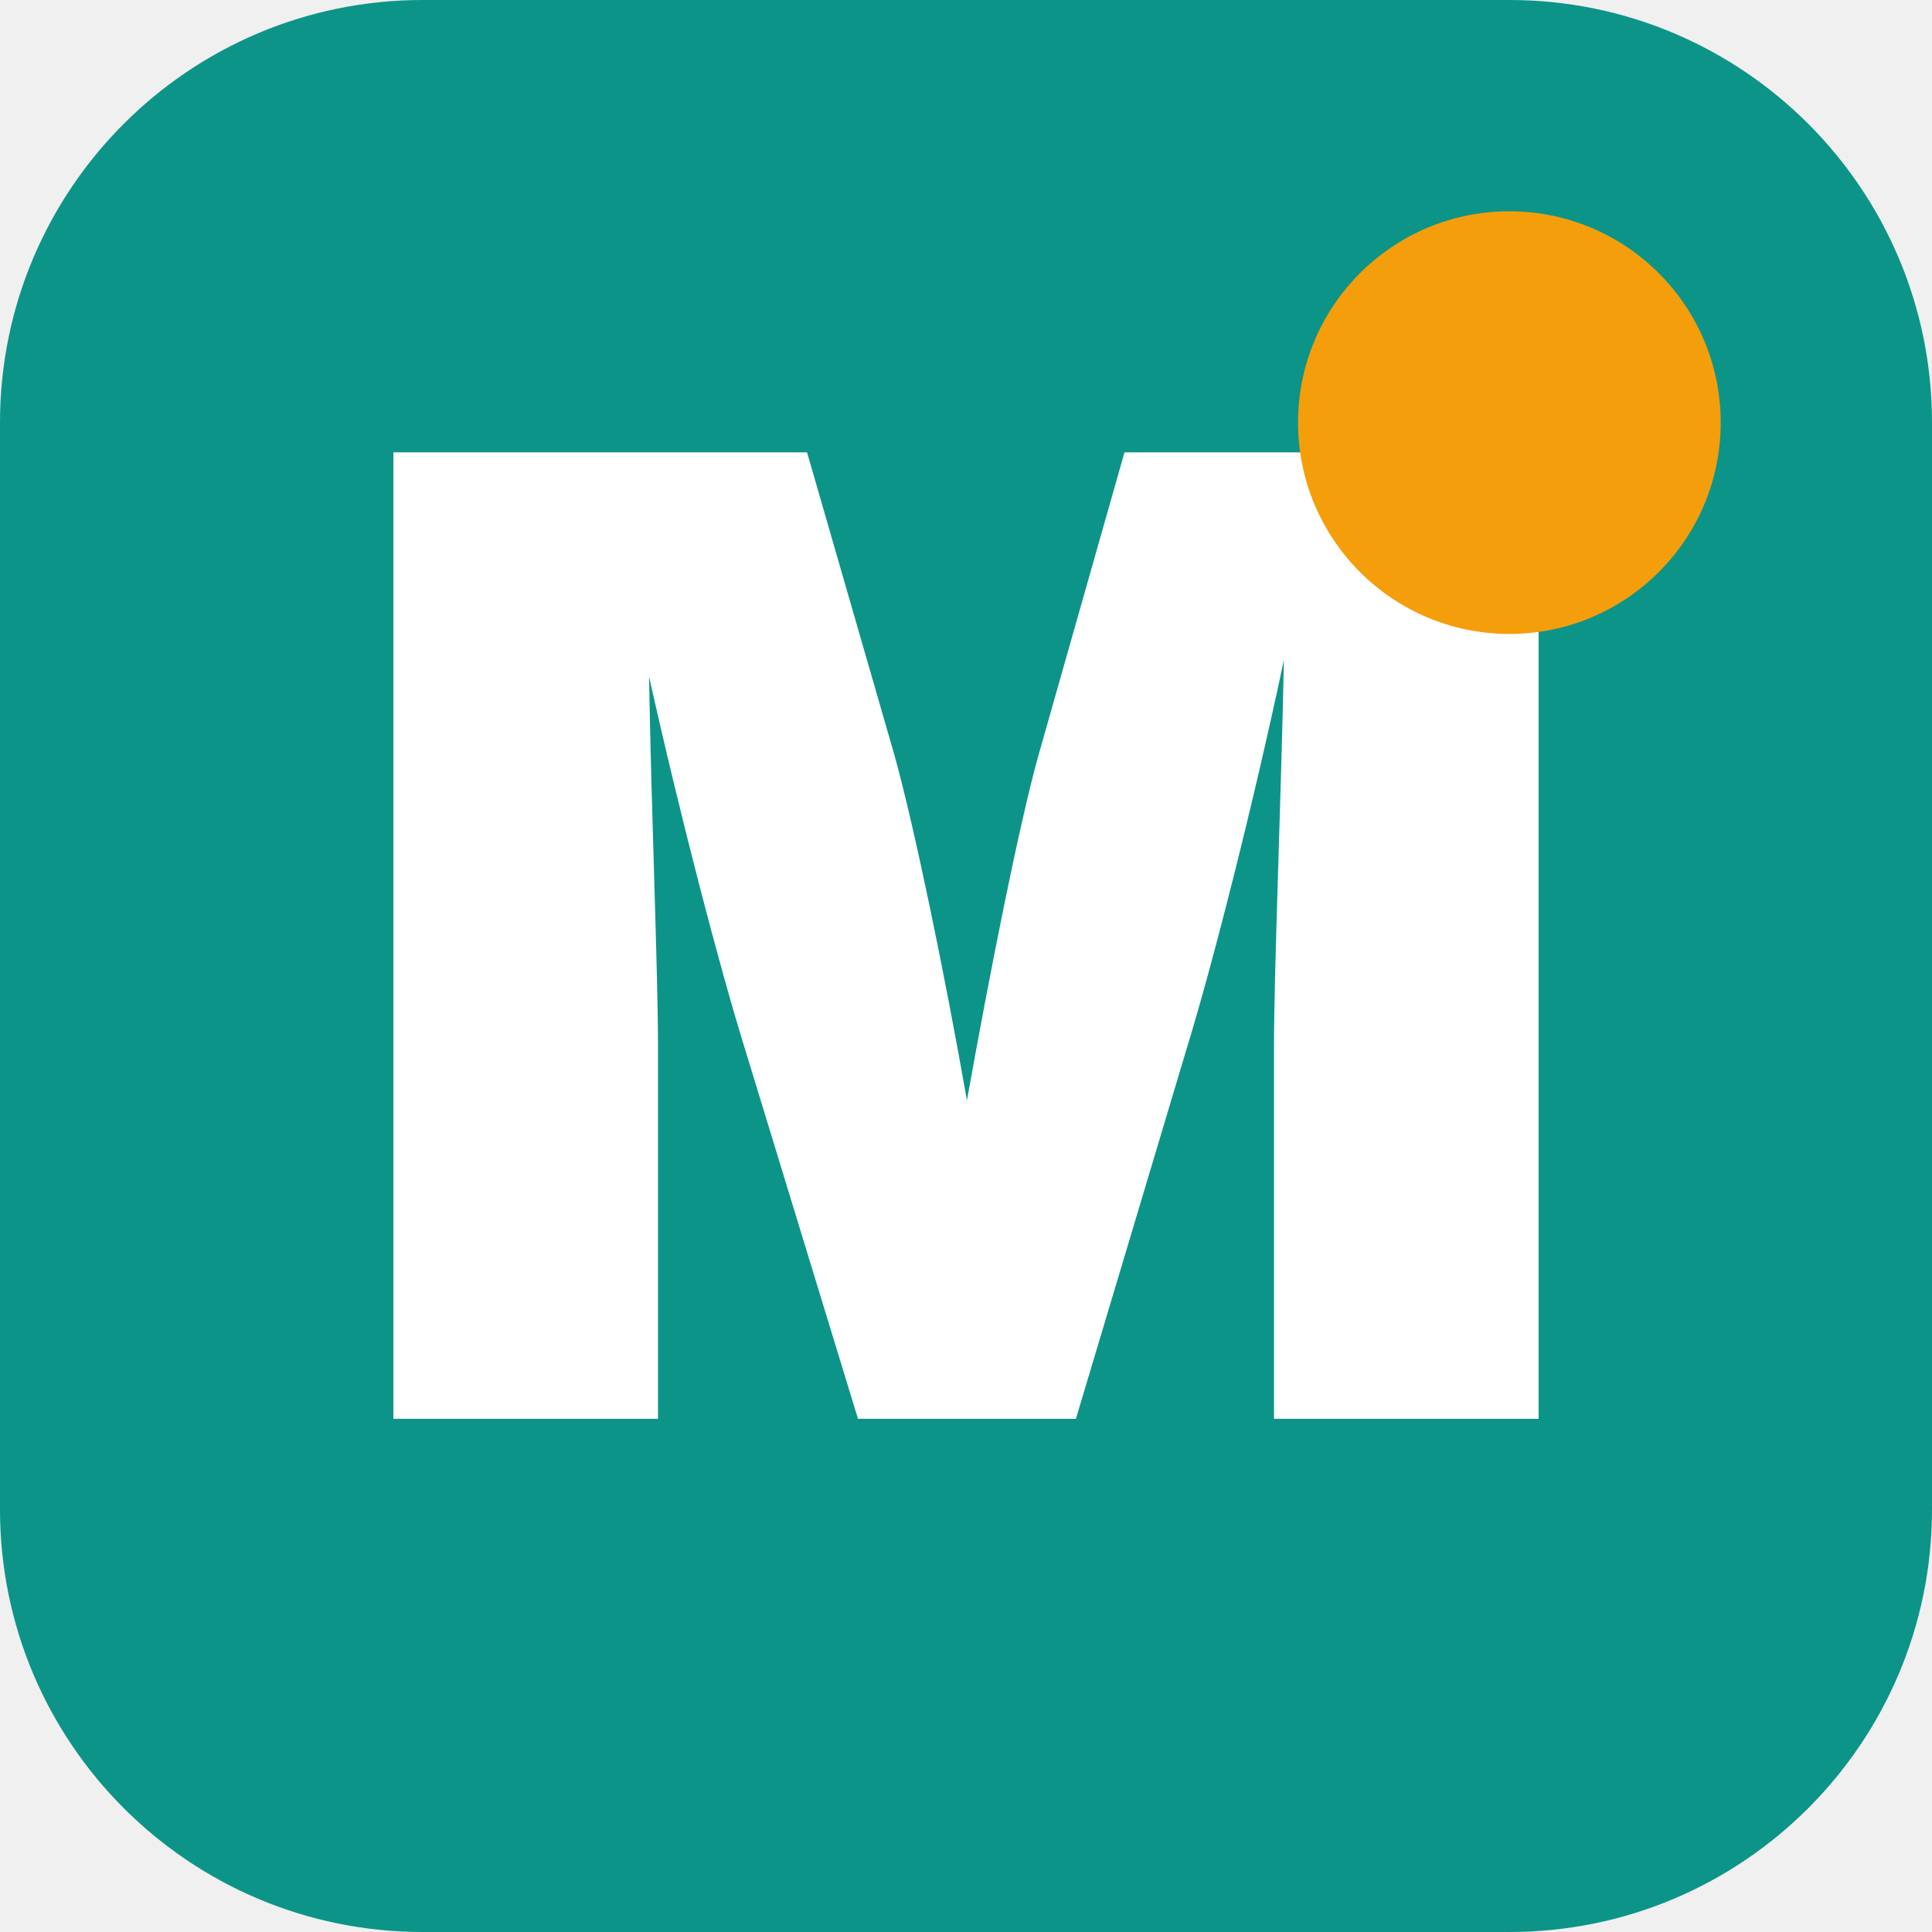
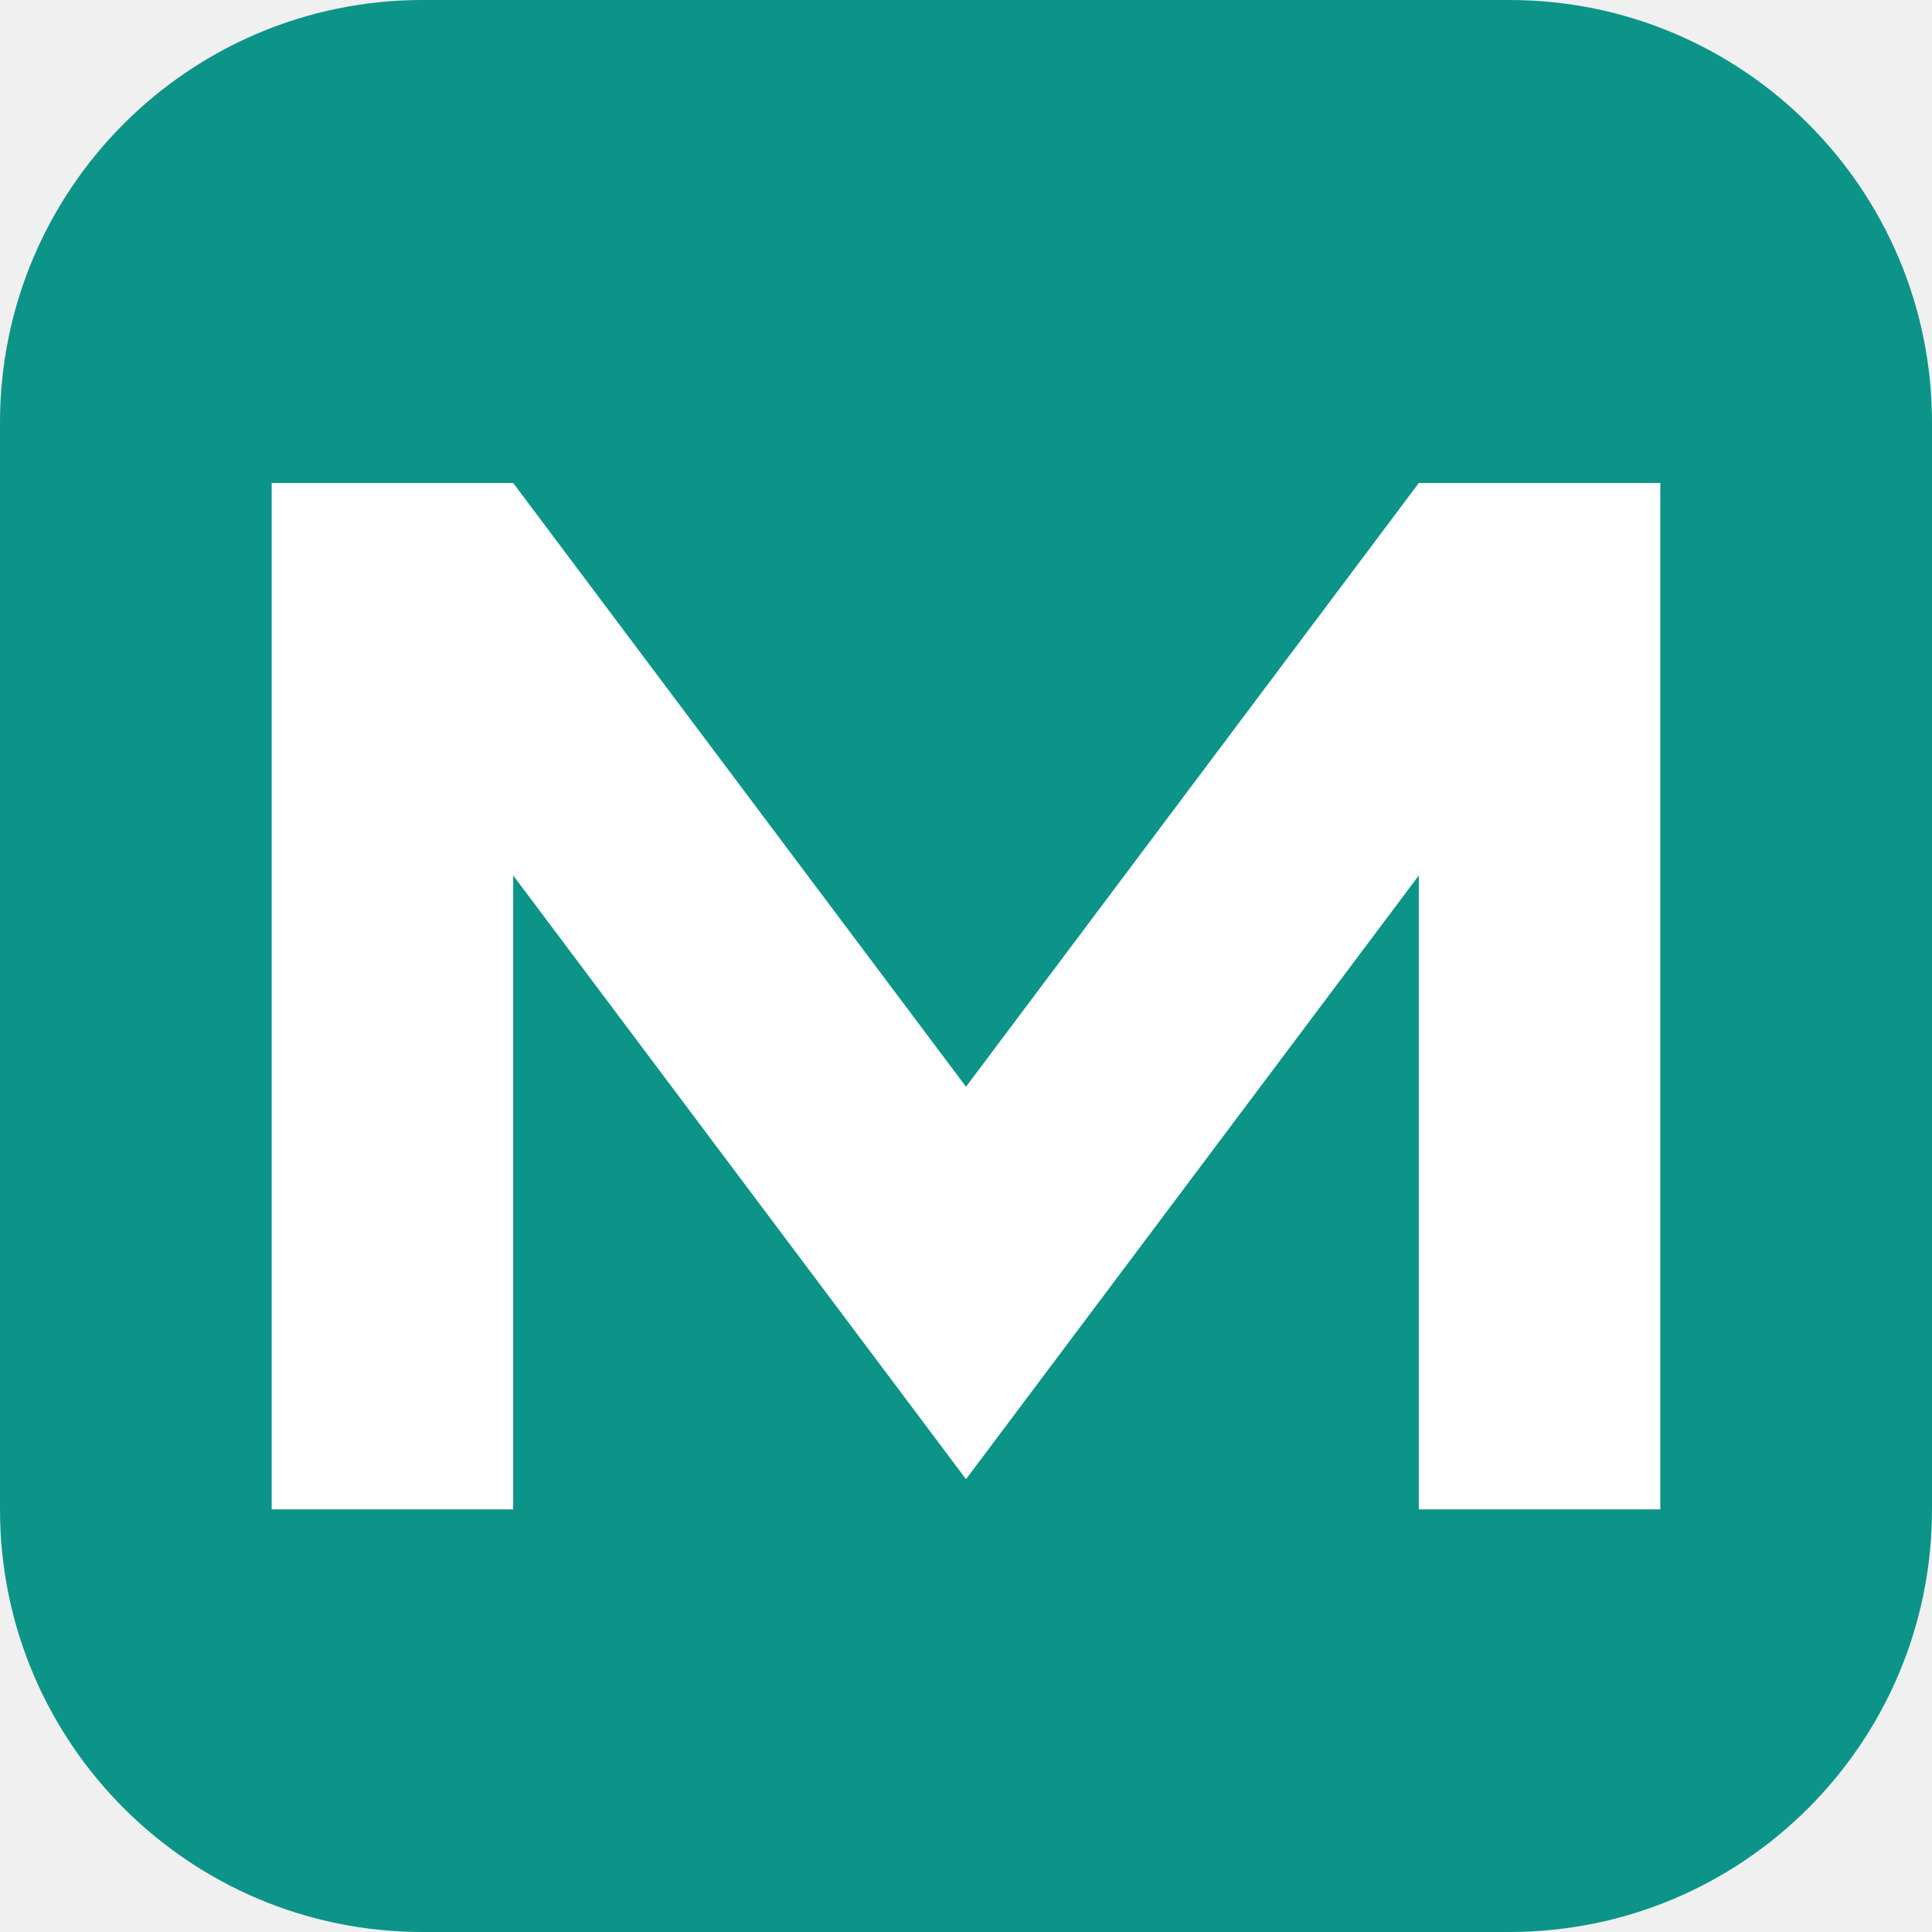
<svg xmlns="http://www.w3.org/2000/svg" viewBox="0 0 64 64">
  <rect width="64" height="64" rx="14" fill="#0D9488" />
-   <text x="32" y="47" font-family="Inter, Arial Black, sans-serif" font-size="44" font-weight="900" fill="white" text-anchor="middle" letter-spacing="-2">M</text>
-   <circle cx="50" cy="14" r="7" fill="#F59E0B" />
+   <polygon points="9,50 9,16 17,16 32,36 47,16 55,16 55,50 47,50 47,29 32,49 17,29 17,50" fill="white" />
</svg>
